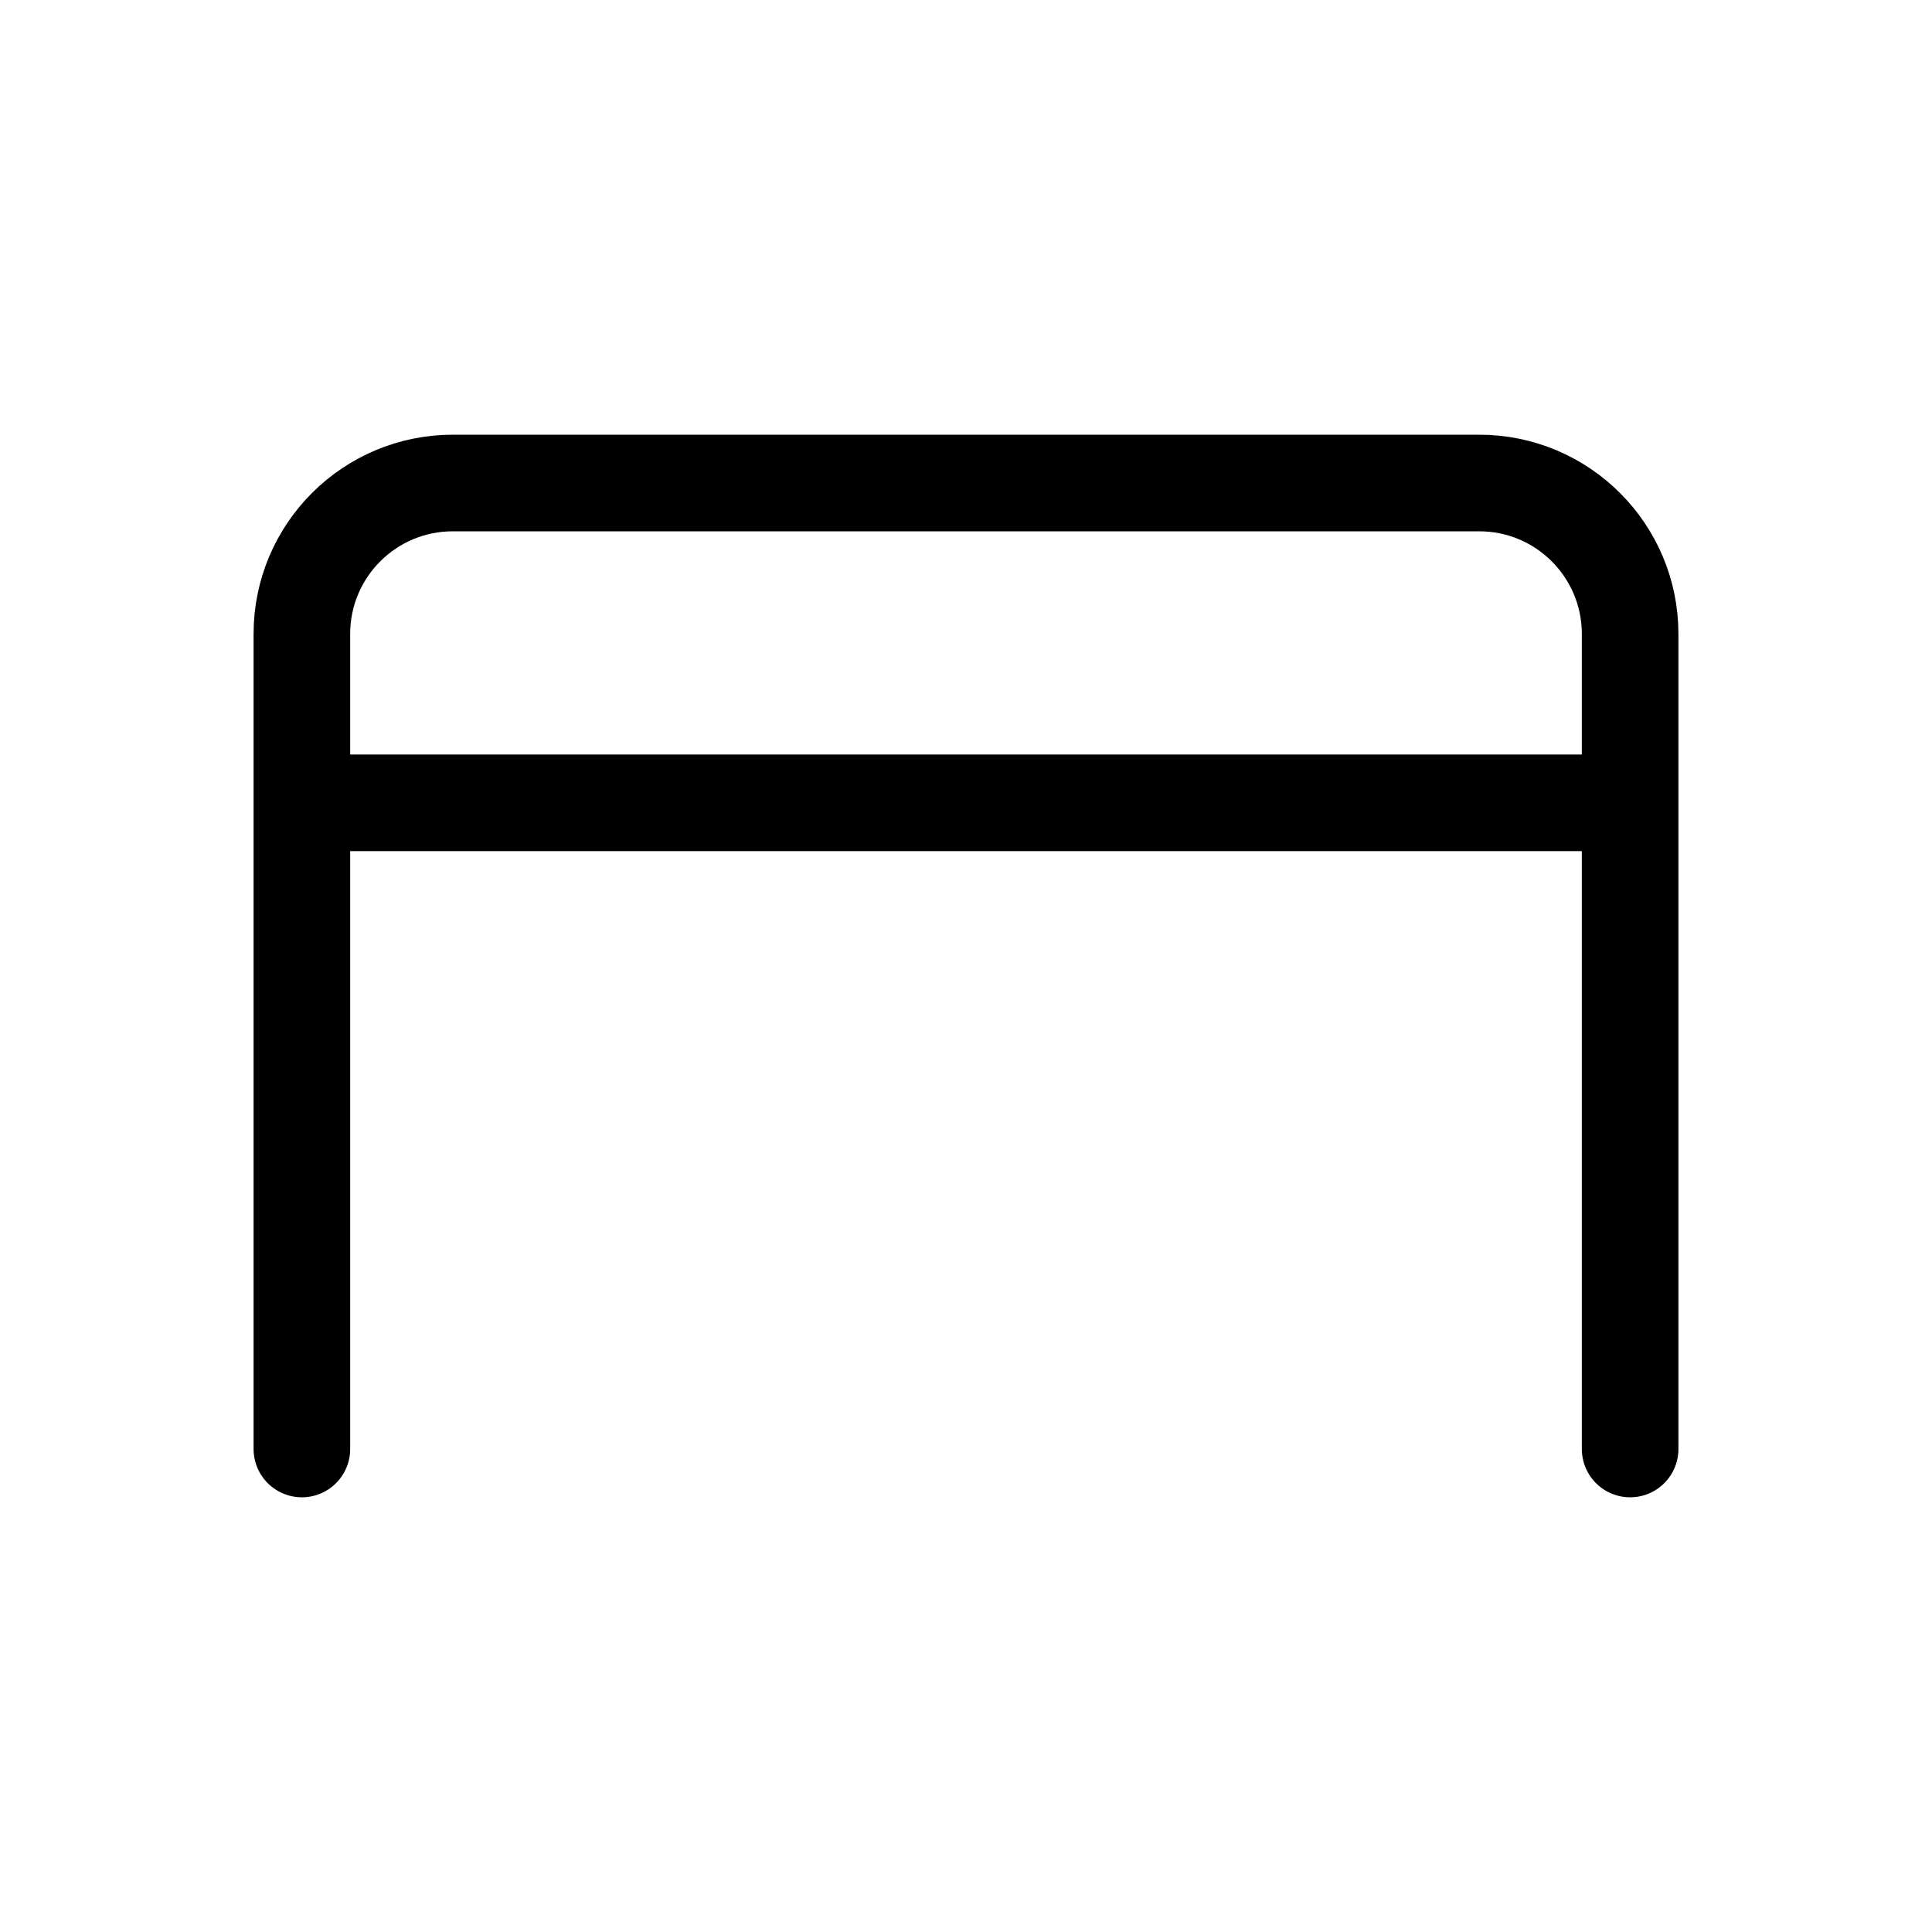
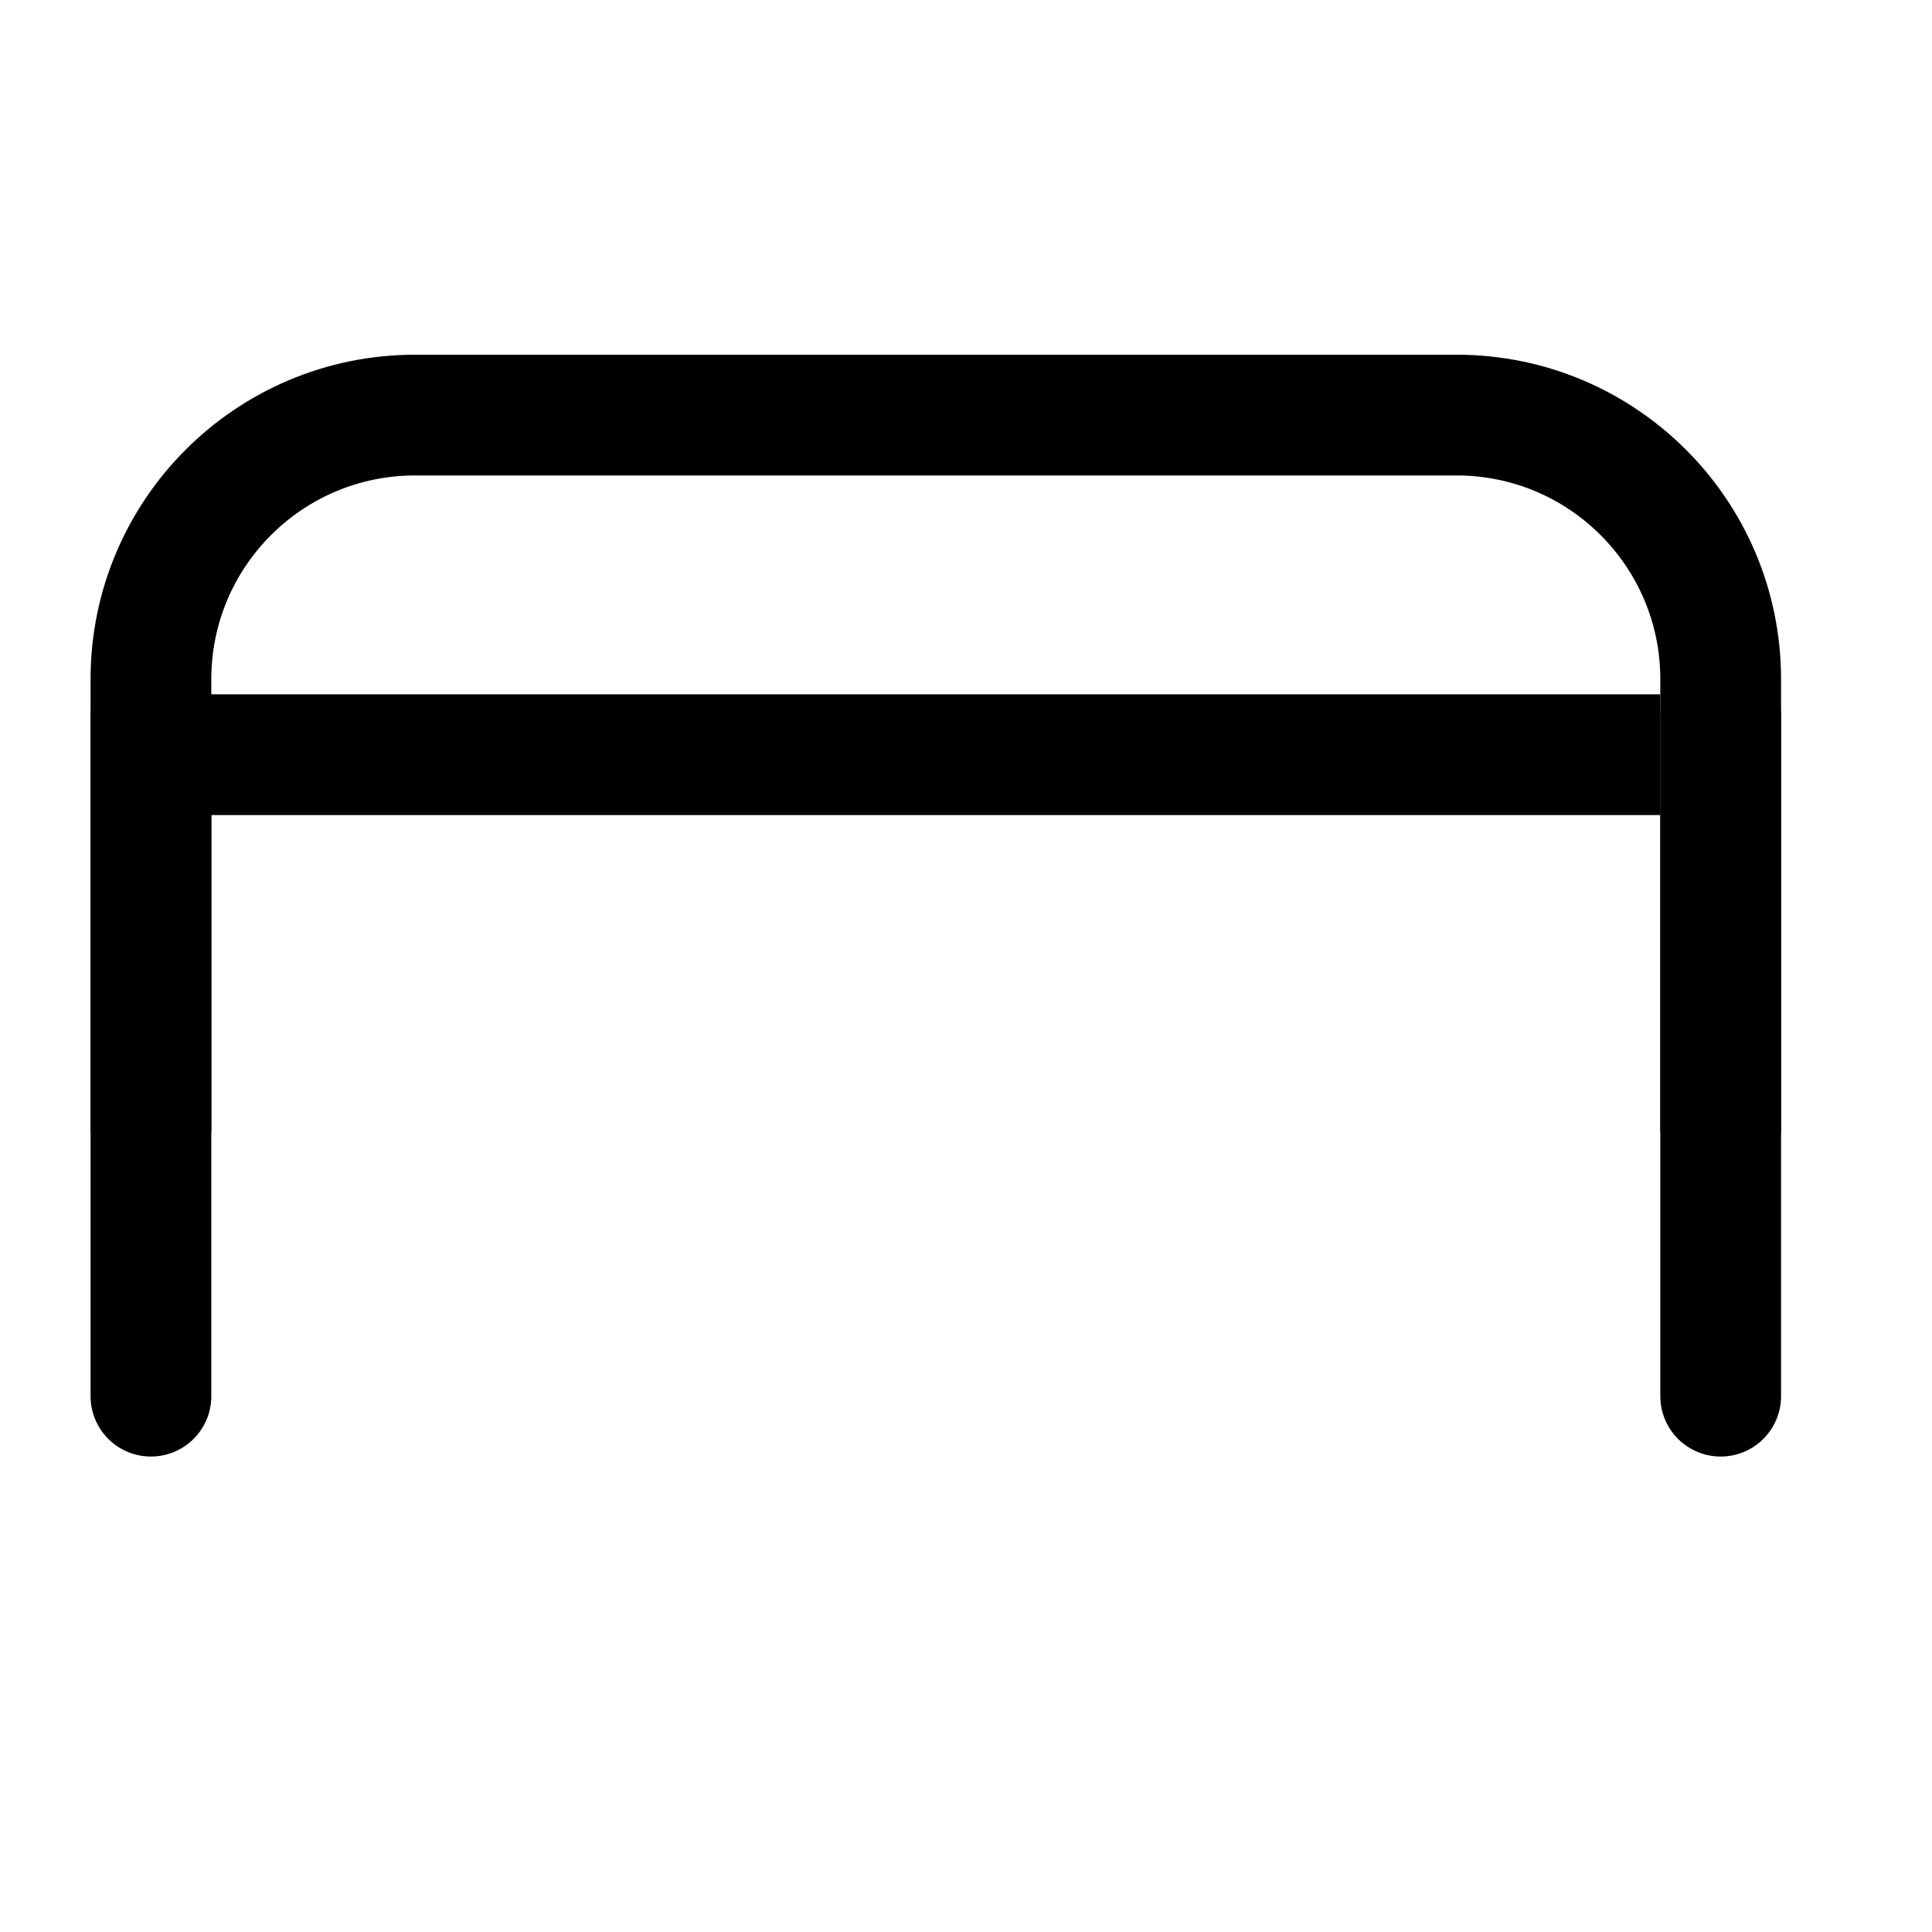
- <svg xmlns="http://www.w3.org/2000/svg" width="640px" height="640px" viewBox="0 0 640 640" version="1.1">
-   <g stroke="none" stroke-width="1" fill="none" fill-rule="evenodd">
-     <path d="M100,480 L100,210 C100,182.386 122.386,160 150,160 L490,160 C517.614,160 540,182.386 540,210 L540,480 L540,480" stroke="currentColor" stroke-width="32" stroke-linecap="round" />
-     <line x1="100" y1="265.944" x2="540" y2="265.944" stroke="currentColor" stroke-width="32" />
+ <svg xmlns="http://www.w3.org/2000/svg" width="512px" height="512px" viewBox="0 0 512 512" version="1.1">
+   <defs>
+     <clipPath id="taperClip">
+       <rect x="0" y="0" width="512" height="300" />
+     </clipPath>
+   </defs>
+   <g fill="none" fill-rule="evenodd" stroke="currentColor" stroke-width="32">
+     <rect x="40" y="110" width="416" height="340" rx="70" clip-path="url(#taperClip)" />
+     <line x1="40" y1="200" x2="440" y2="200" />
+     <line x1="40" y1="190" x2="40" y2="370" stroke-linecap="round" />
+     <line x1="456" y1="190" x2="456" y2="370" stroke-linecap="round" />
  </g>
</svg>
